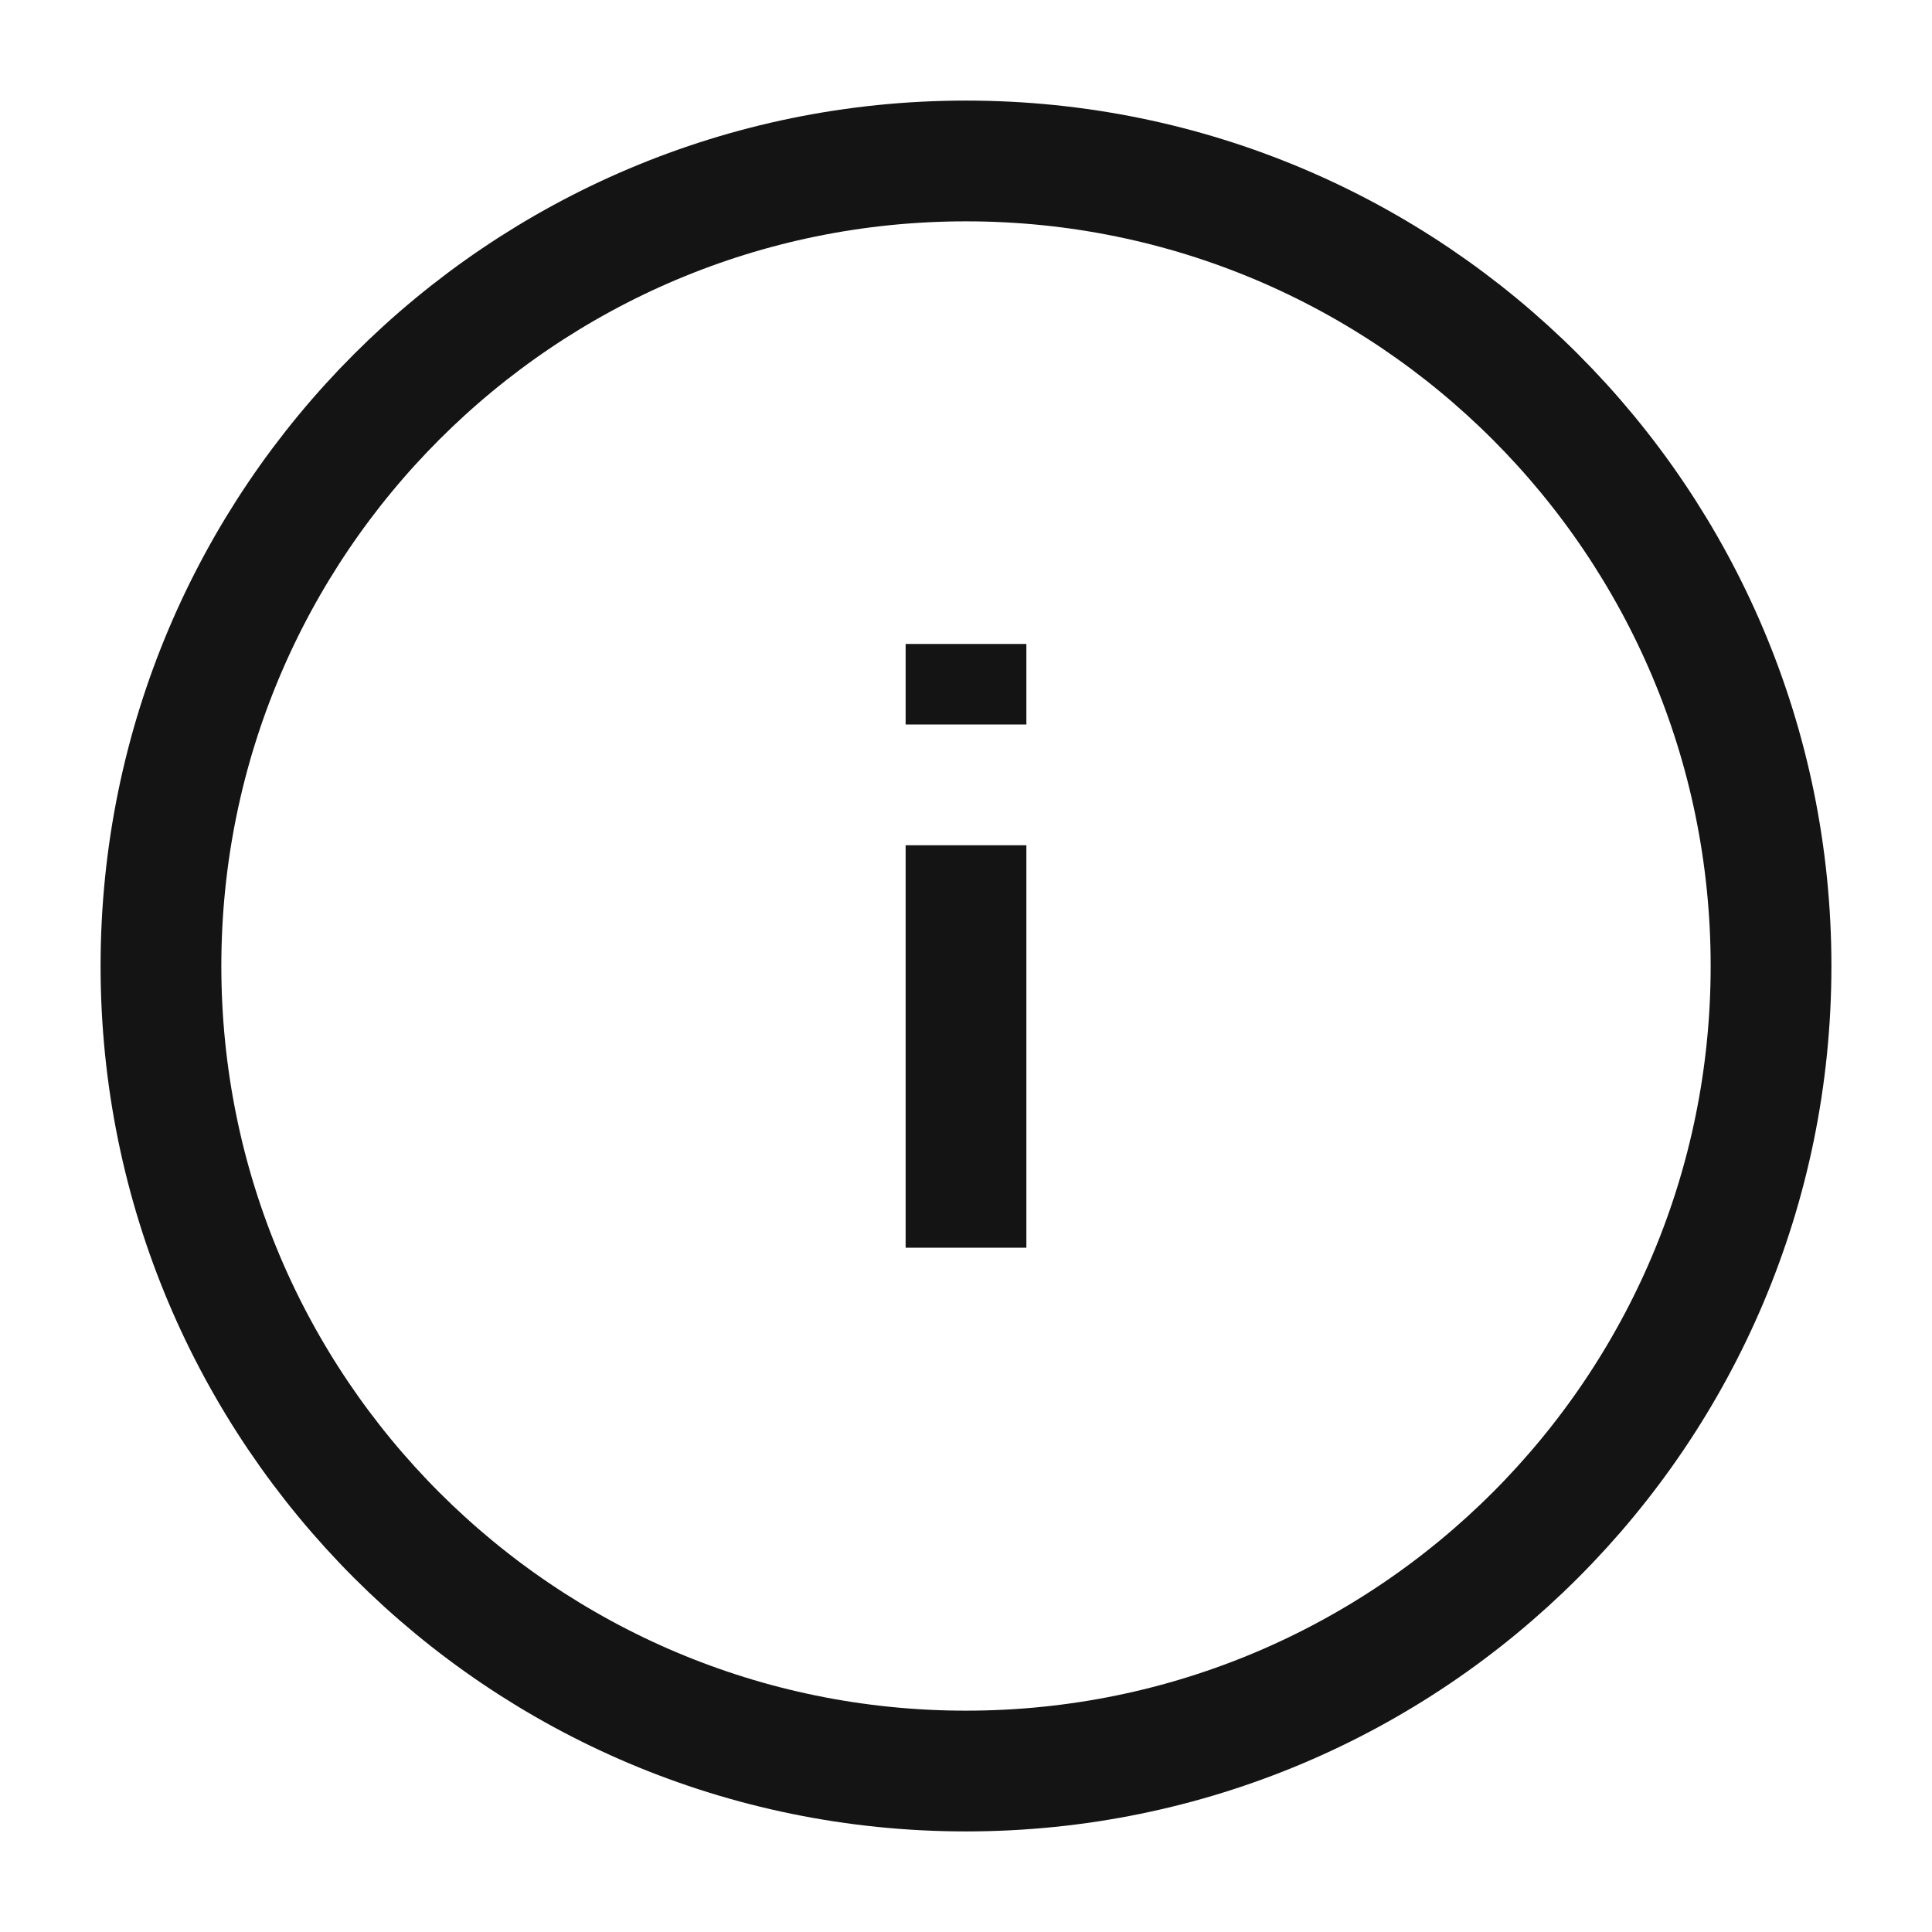
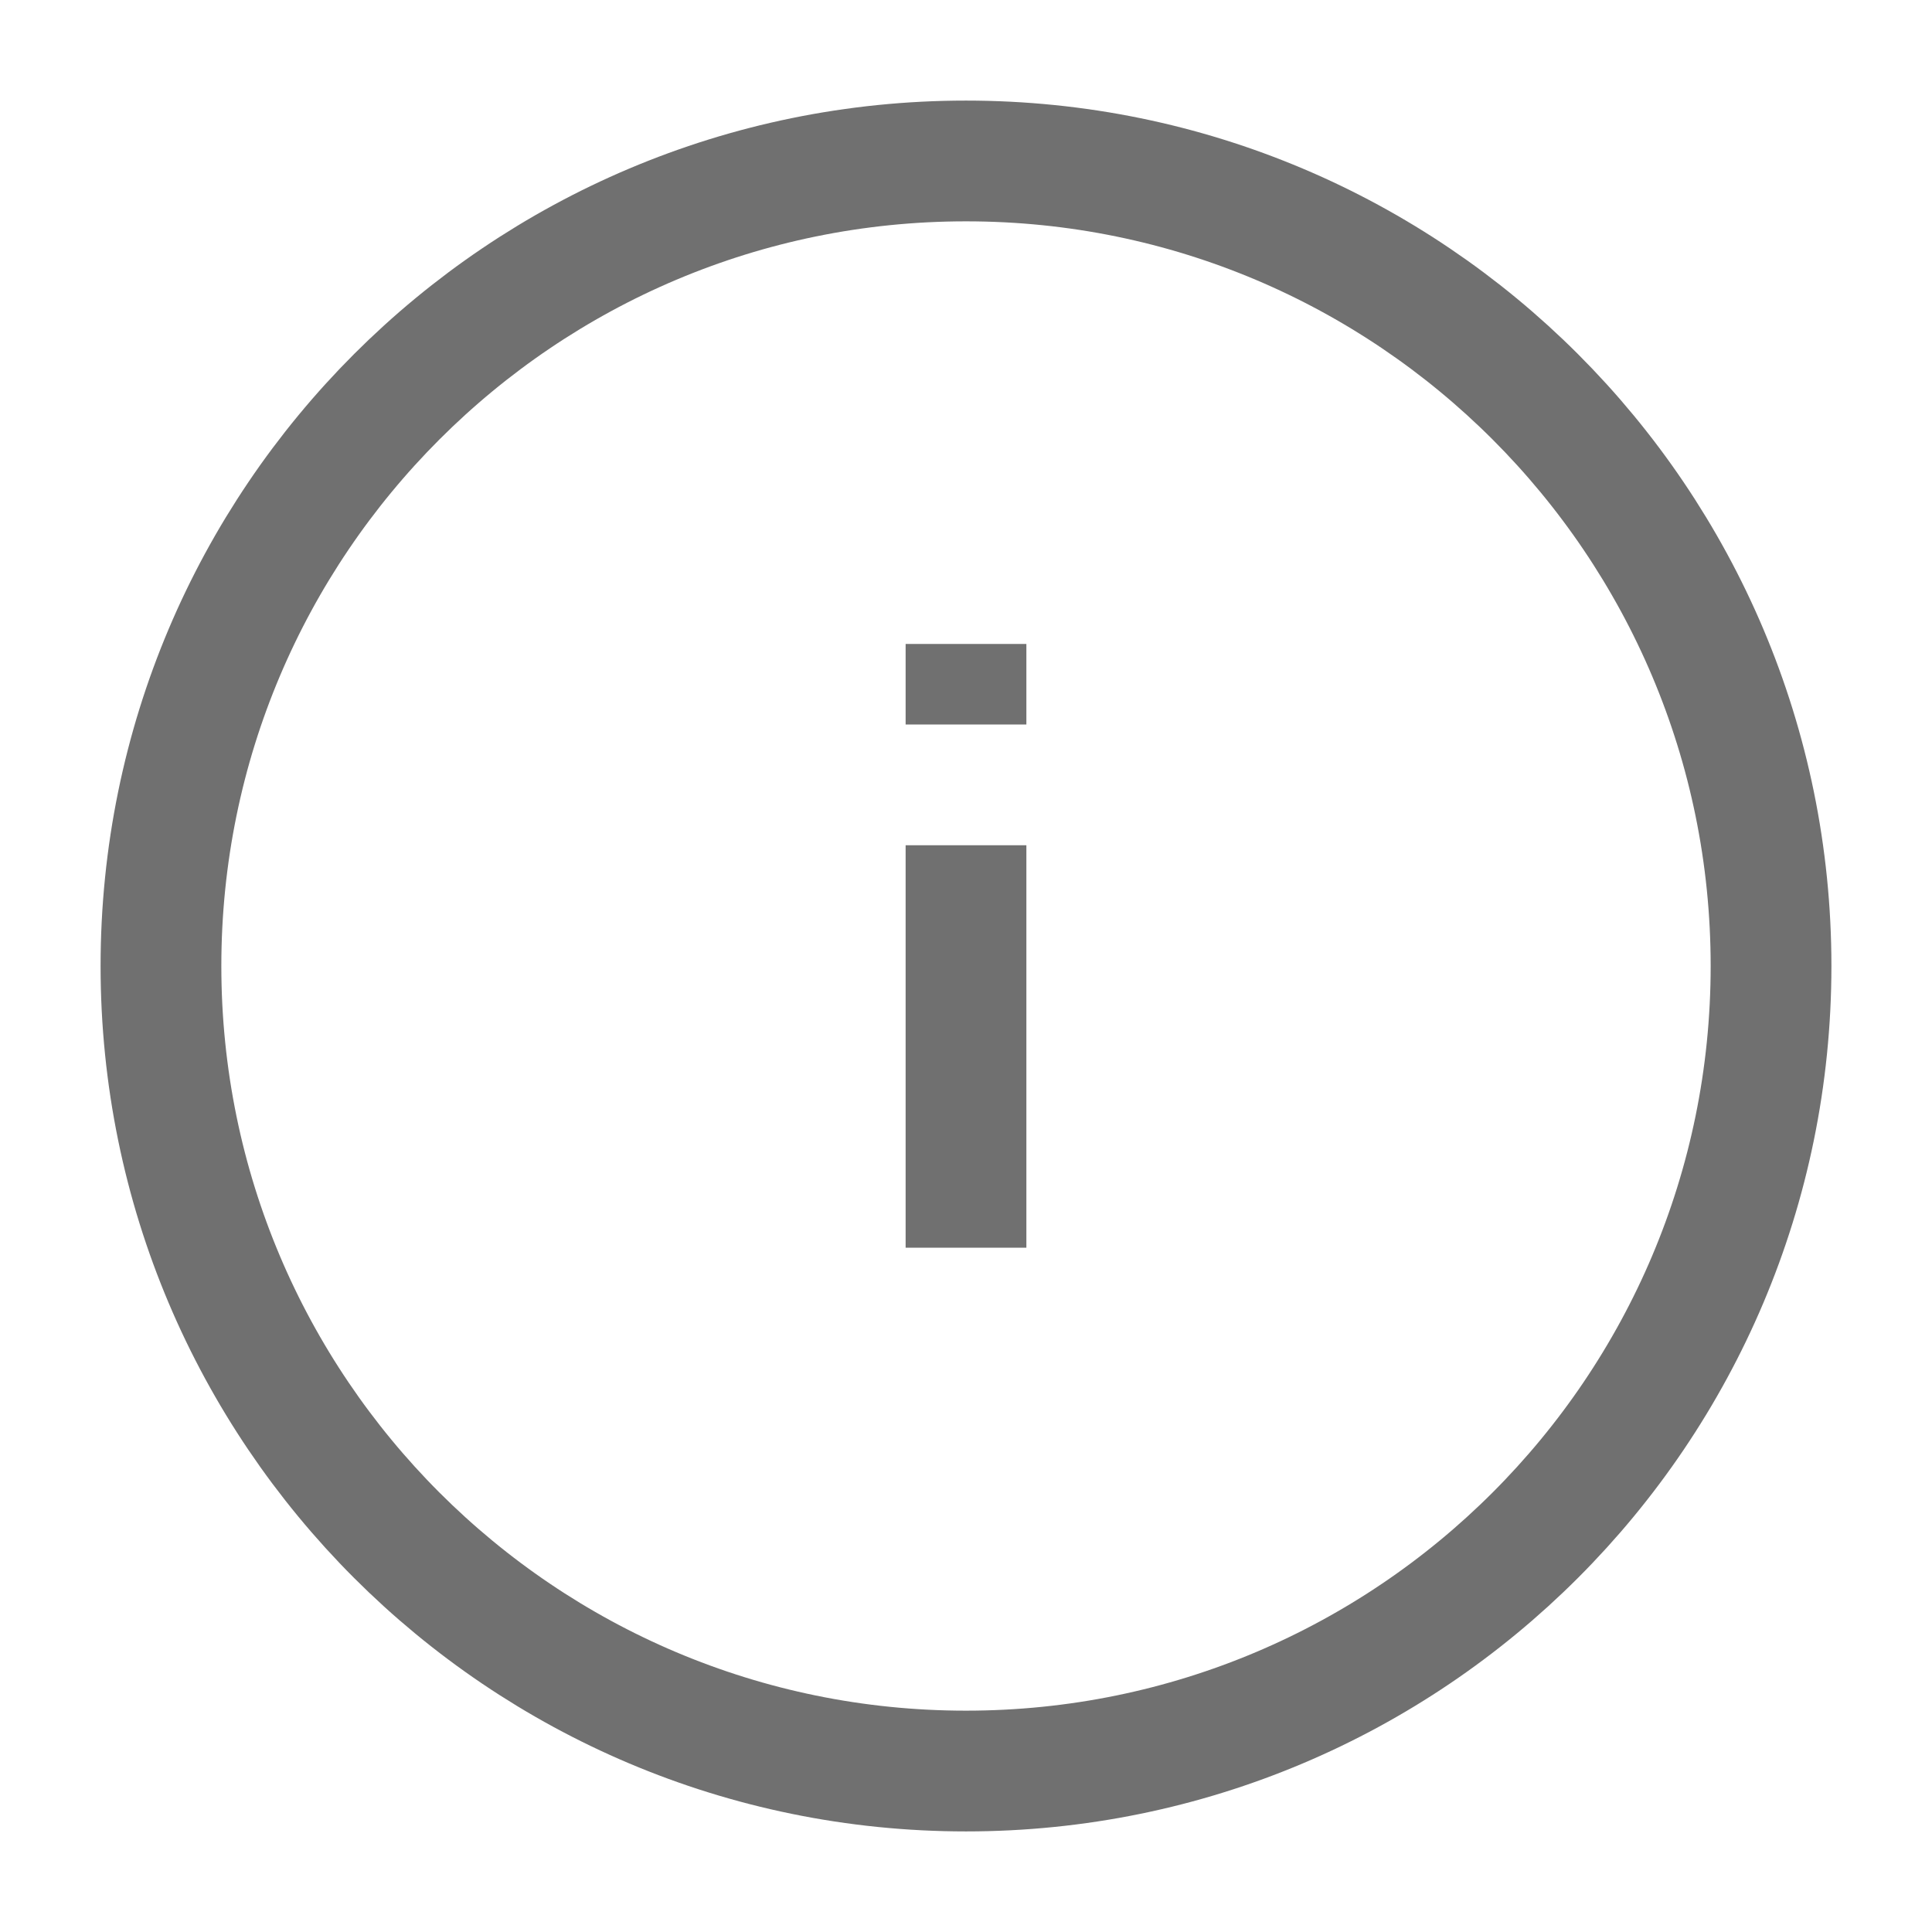
<svg xmlns="http://www.w3.org/2000/svg" width="16" height="16" viewBox="0 0 16 16" fill="none">
-   <path d="M8 14.667C11.682 14.667 14.667 11.682 14.667 8C14.667 4.318 11.682 1.333 8 1.333C4.318 1.333 1.333 4.318 1.333 8C1.333 11.682 4.318 14.667 8 14.667Z" stroke="#141414" />
-   <path d="M8 10.333V7" stroke="#141414" />
-   <path d="M8 5.333V6" stroke="#141414" />
+   <path d="M8 14.667C11.682 14.667 14.667 11.682 14.667 8C14.667 4.318 11.682 1.333 8 1.333C4.318 1.333 1.333 4.318 1.333 8C1.333 11.682 4.318 14.667 8 14.667Z" stroke="#707070" />
+   <path d="M8 10.333V7" stroke="#707070" />
+   <path d="M8 5.333V6" stroke="#707070" />
</svg>
